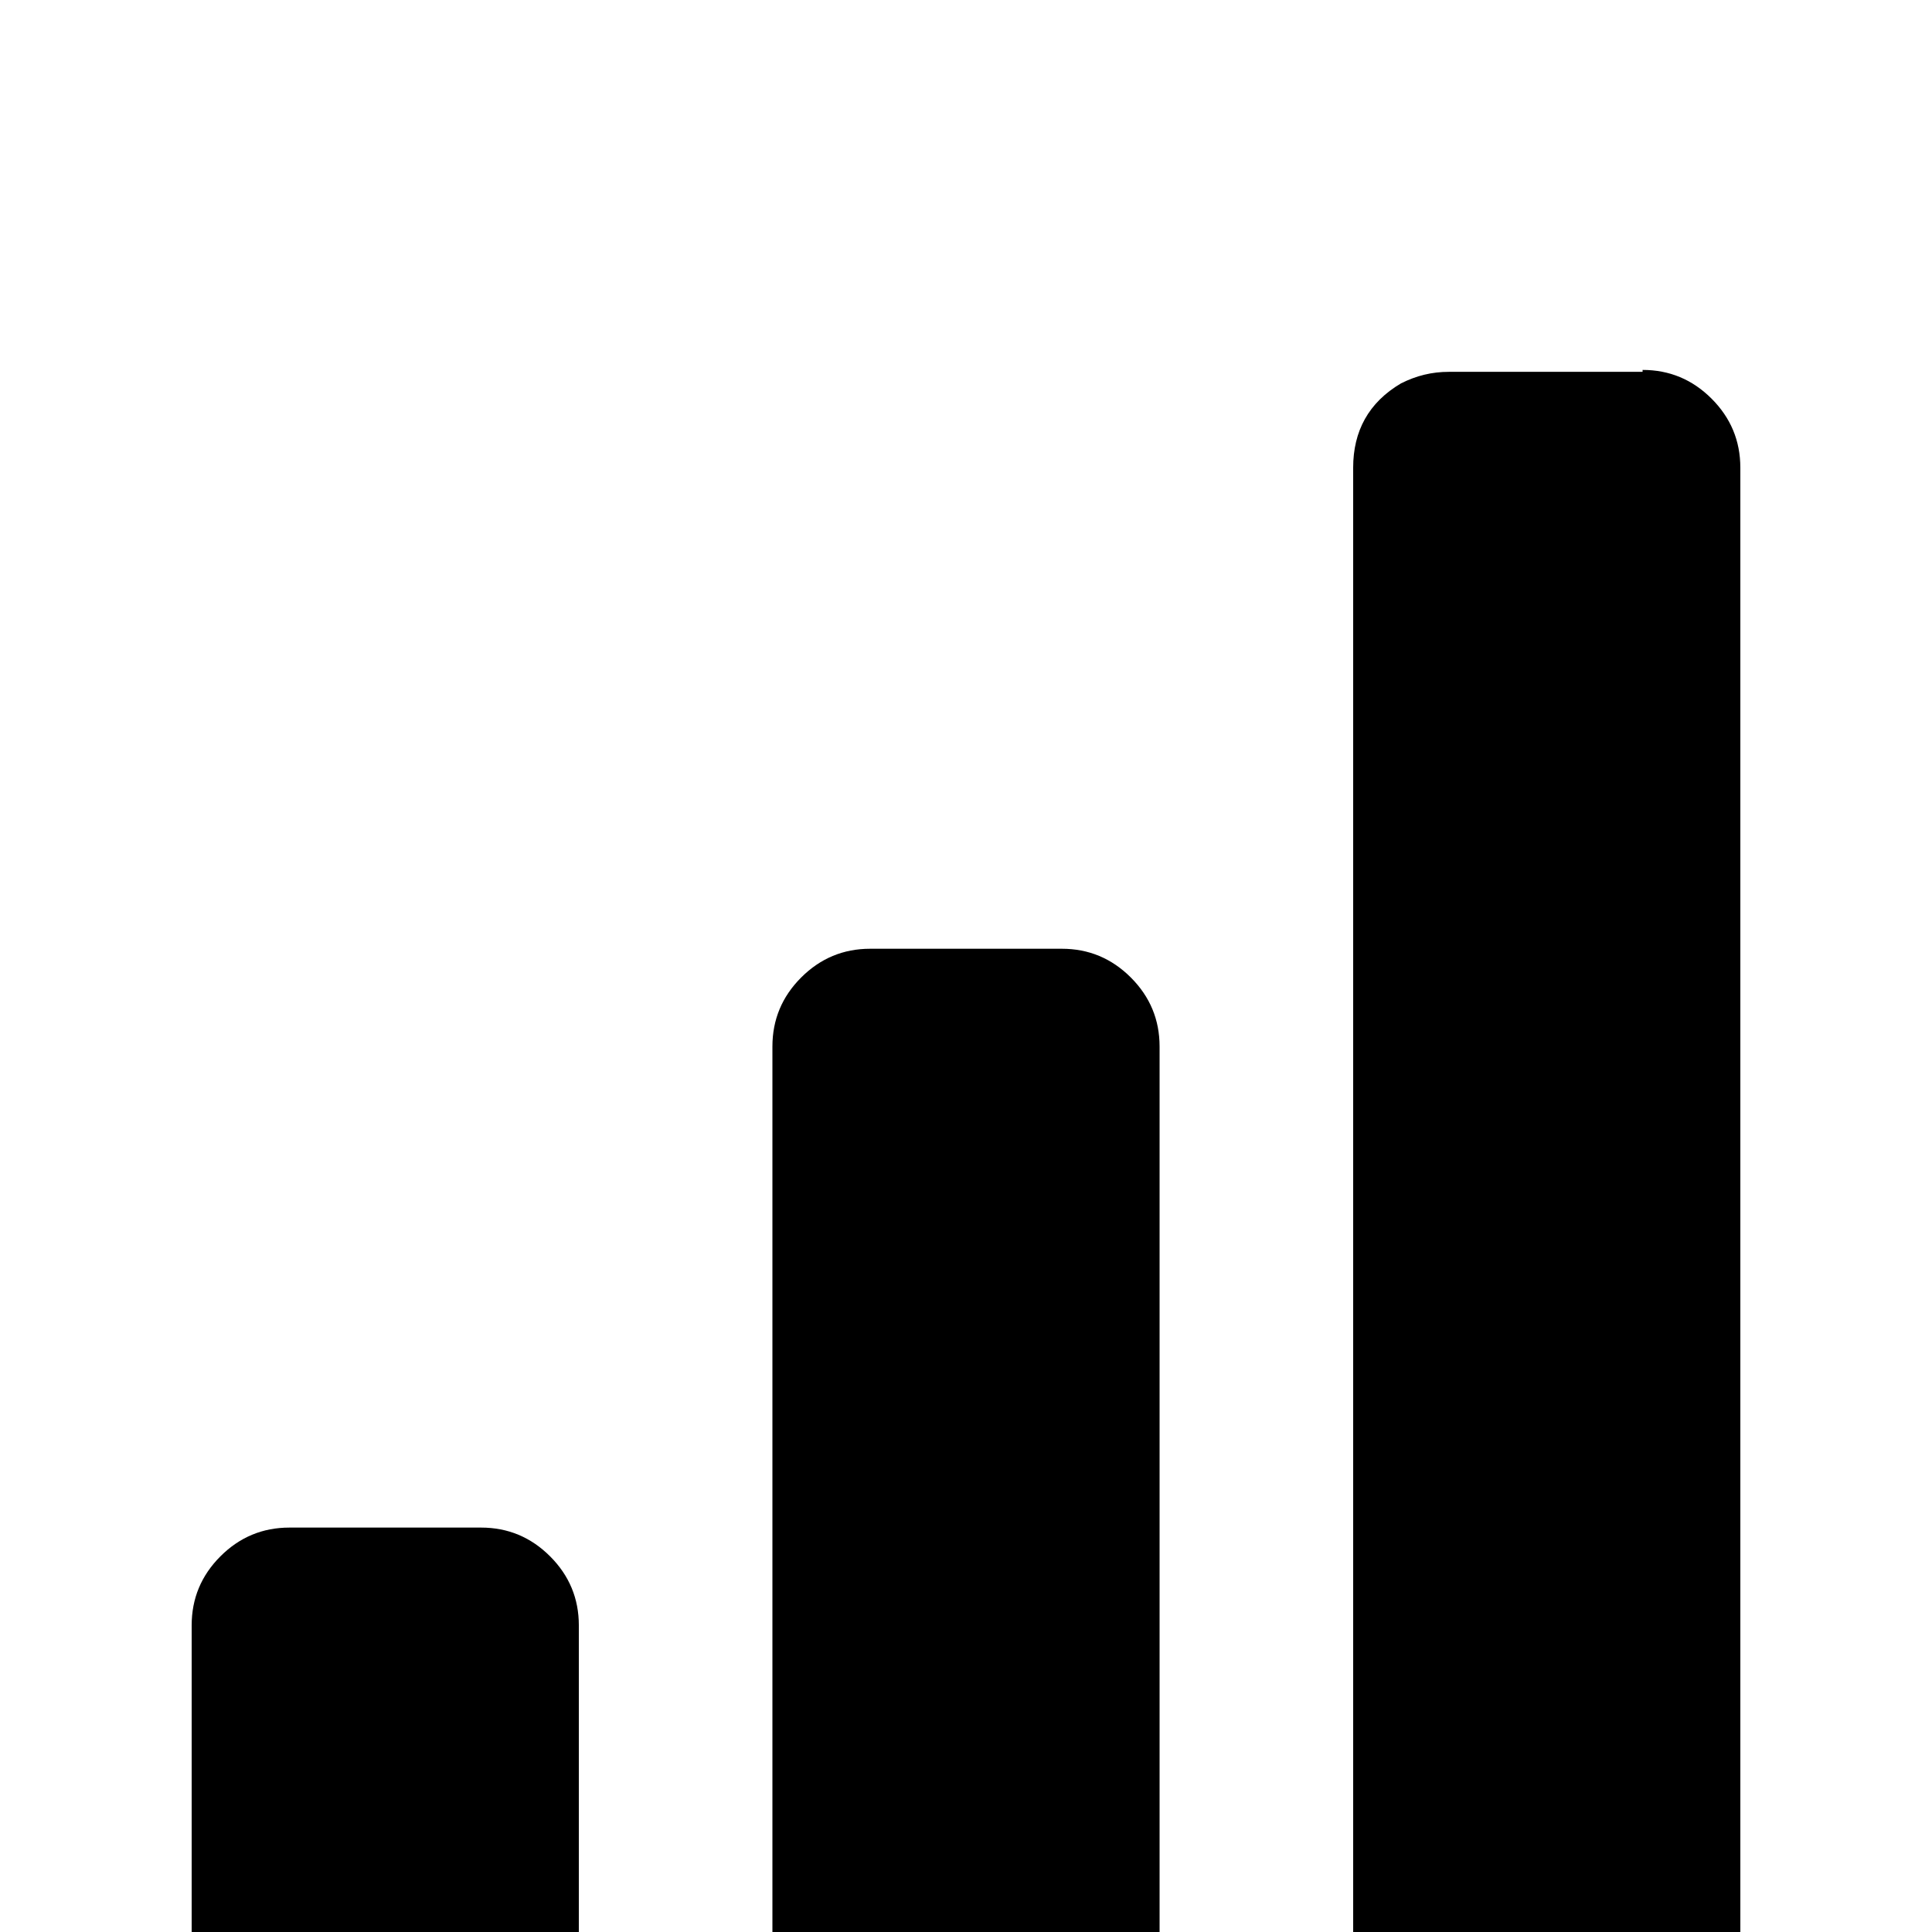
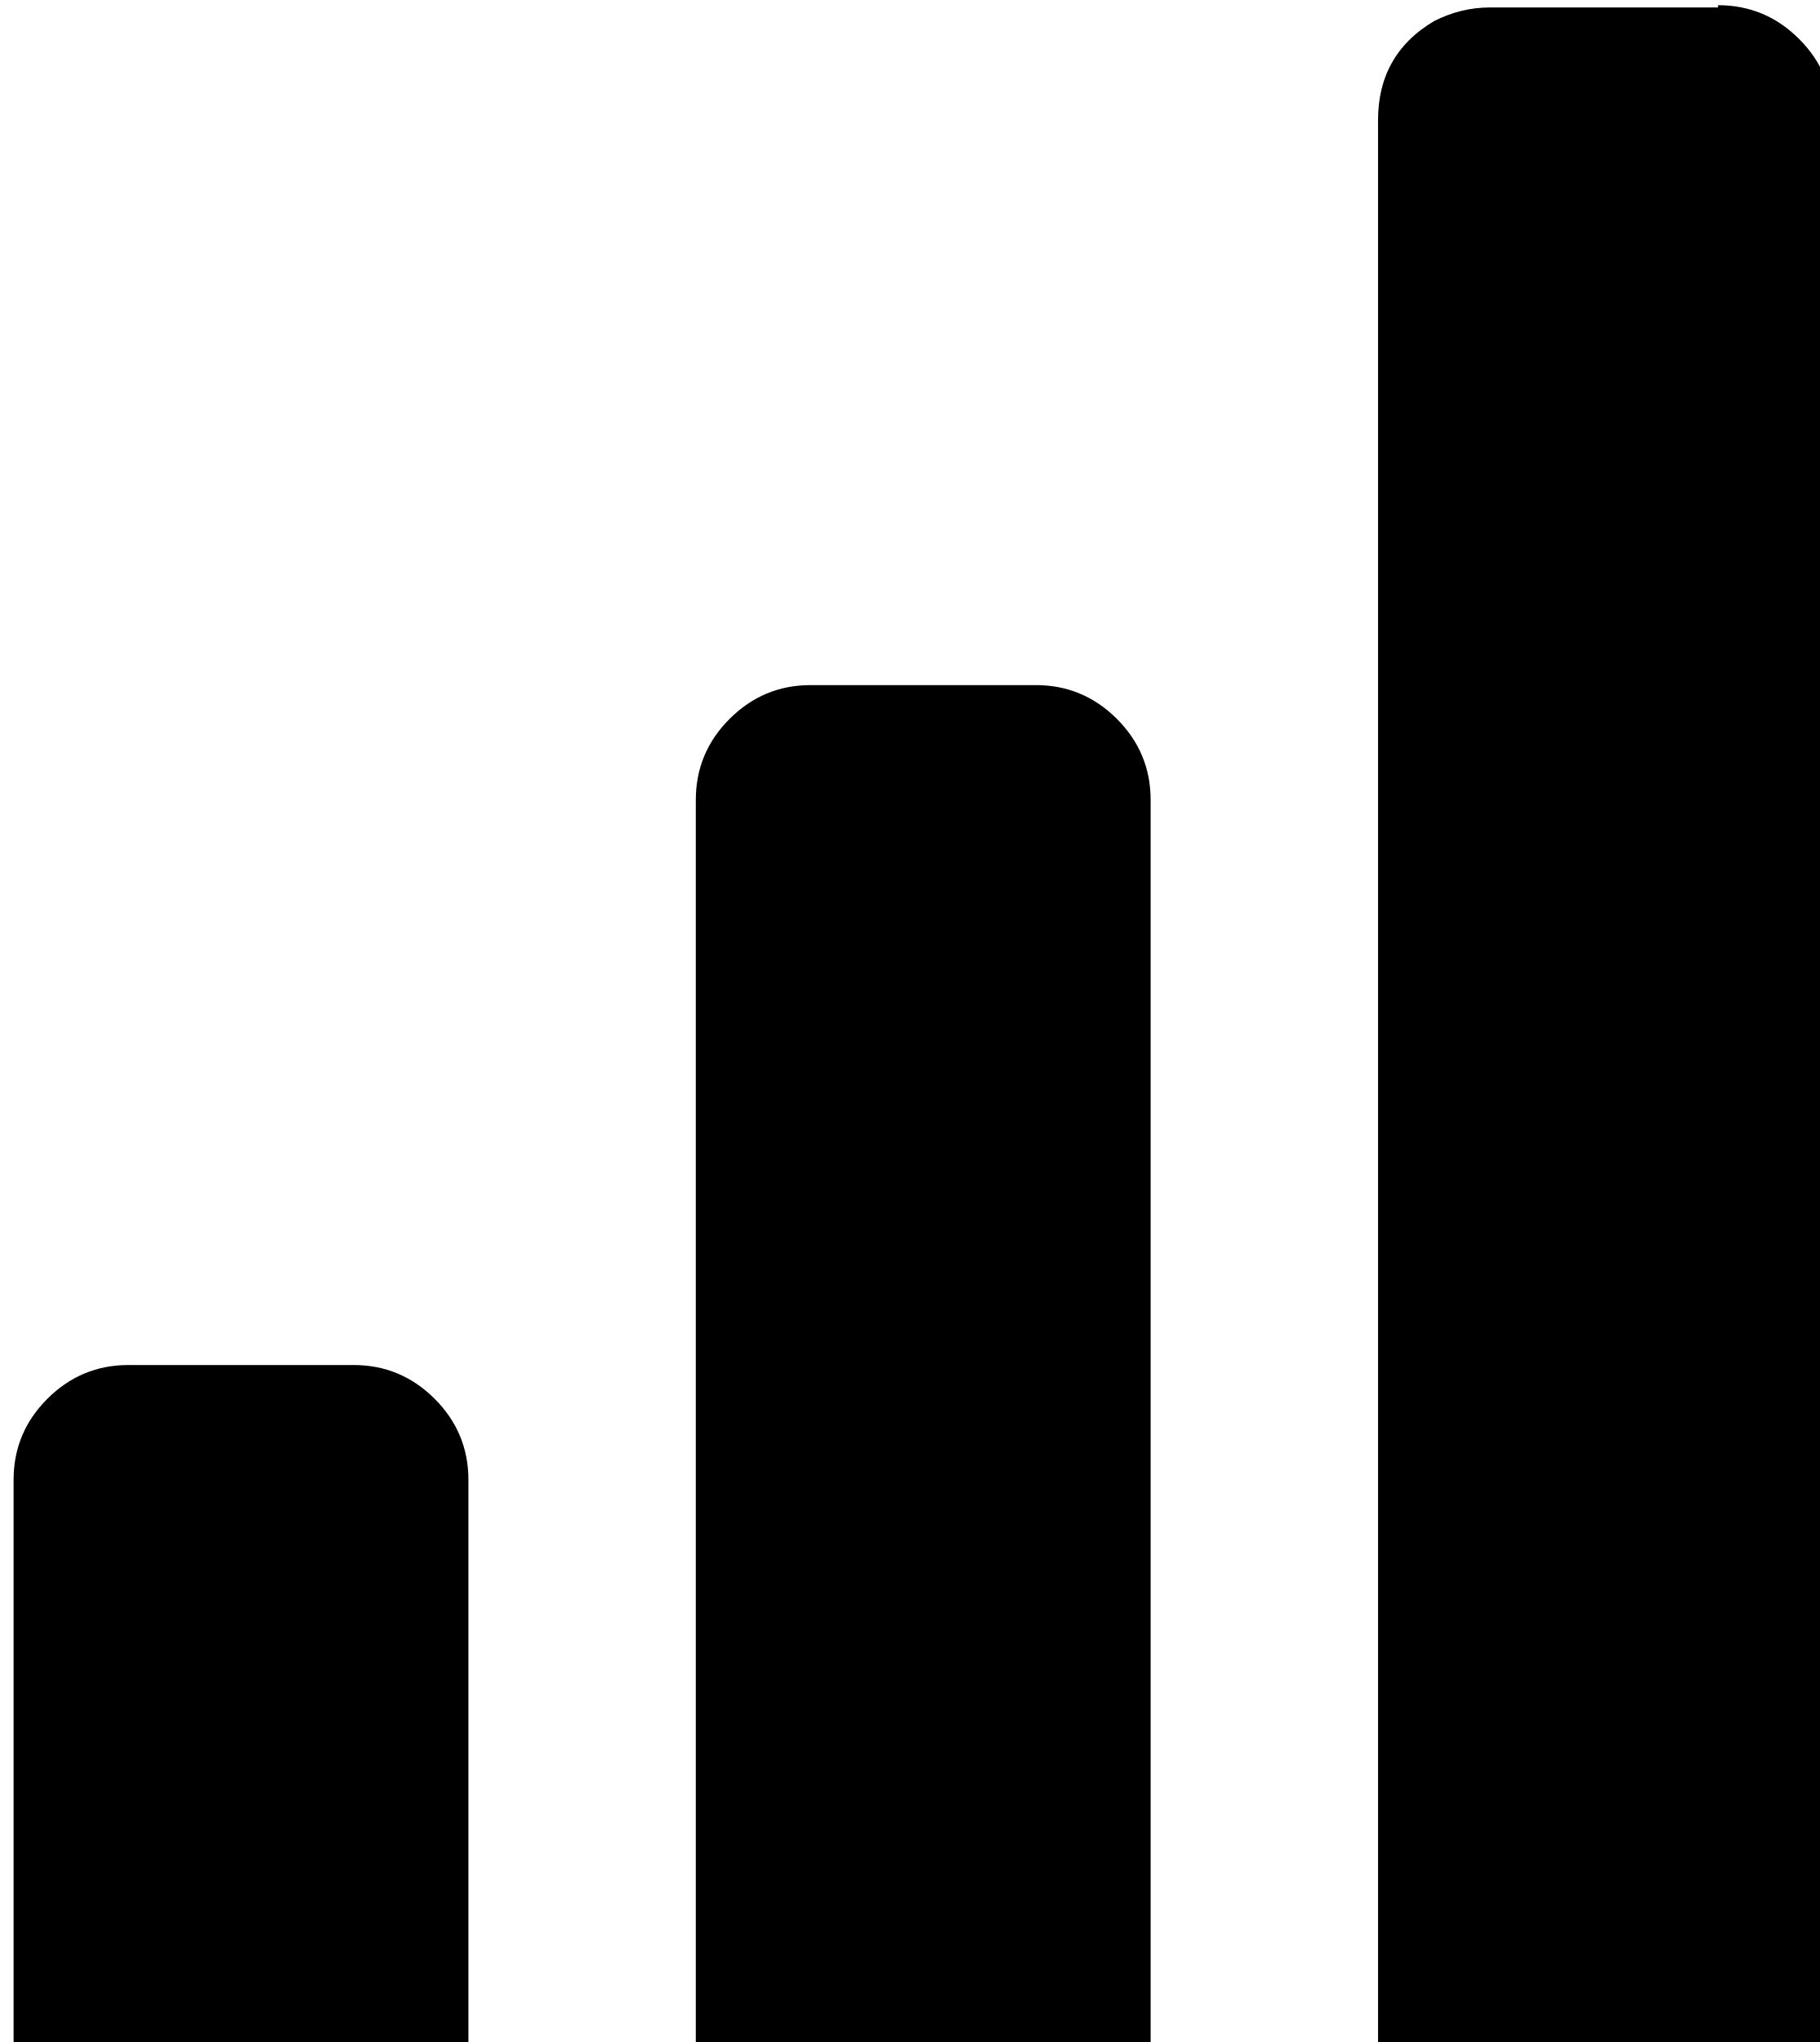
- <svg xmlns="http://www.w3.org/2000/svg" viewBox="0 -144 1008 1008">
-   <path fill="currentColor" d="M151 653h101-1c14 0 26 5 36 15s15 22 15 36v252H100V704c0-14 5-26 15-36s22-15 36-15zm303-302h101-1c14 0 26 5 36 15s15 22 15 36v554H403V402c0-14 5-26 15-36s22-15 36-15zM756 50h101v-1c14 0 26 5 36 15s15 22 15 36v856H706V100c0-19 8-34 25-44 8-4 16-6 25-6z" />
+ <svg xmlns="http://www.w3.org/2000/svg" viewBox="0 -144 808 907" version="1.1" id="svg3730" width="808" height="907">
+   <defs id="defs3734" />
+   <path d="m 57.034,462.305 h 101 -1 c 14,0 26,5 36,15 10,10 15,22 15,36 v 252 H 6.034 v -252 c 0,-14 5,-26 15,-36 10,-10 22,-15 36,-15 z m 303,-302 h 101 -1 c 14,0 26,5 36,15 10,10 15,22 15,36 v 554 h -202 v -554 c 0,-14 5,-26 15,-36 10,-10 22,-15 36,-15 z m 302,-301 h 101 v -1 c 14,0 26,5 36,15 10,10 15,22 15,36 V 765.305 h -202 V -90.695 c 0,-19 8,-34 25,-44 8,-4 16,-6 25,-6 z" id="path3728" style="fill:currentColor" />
</svg>
